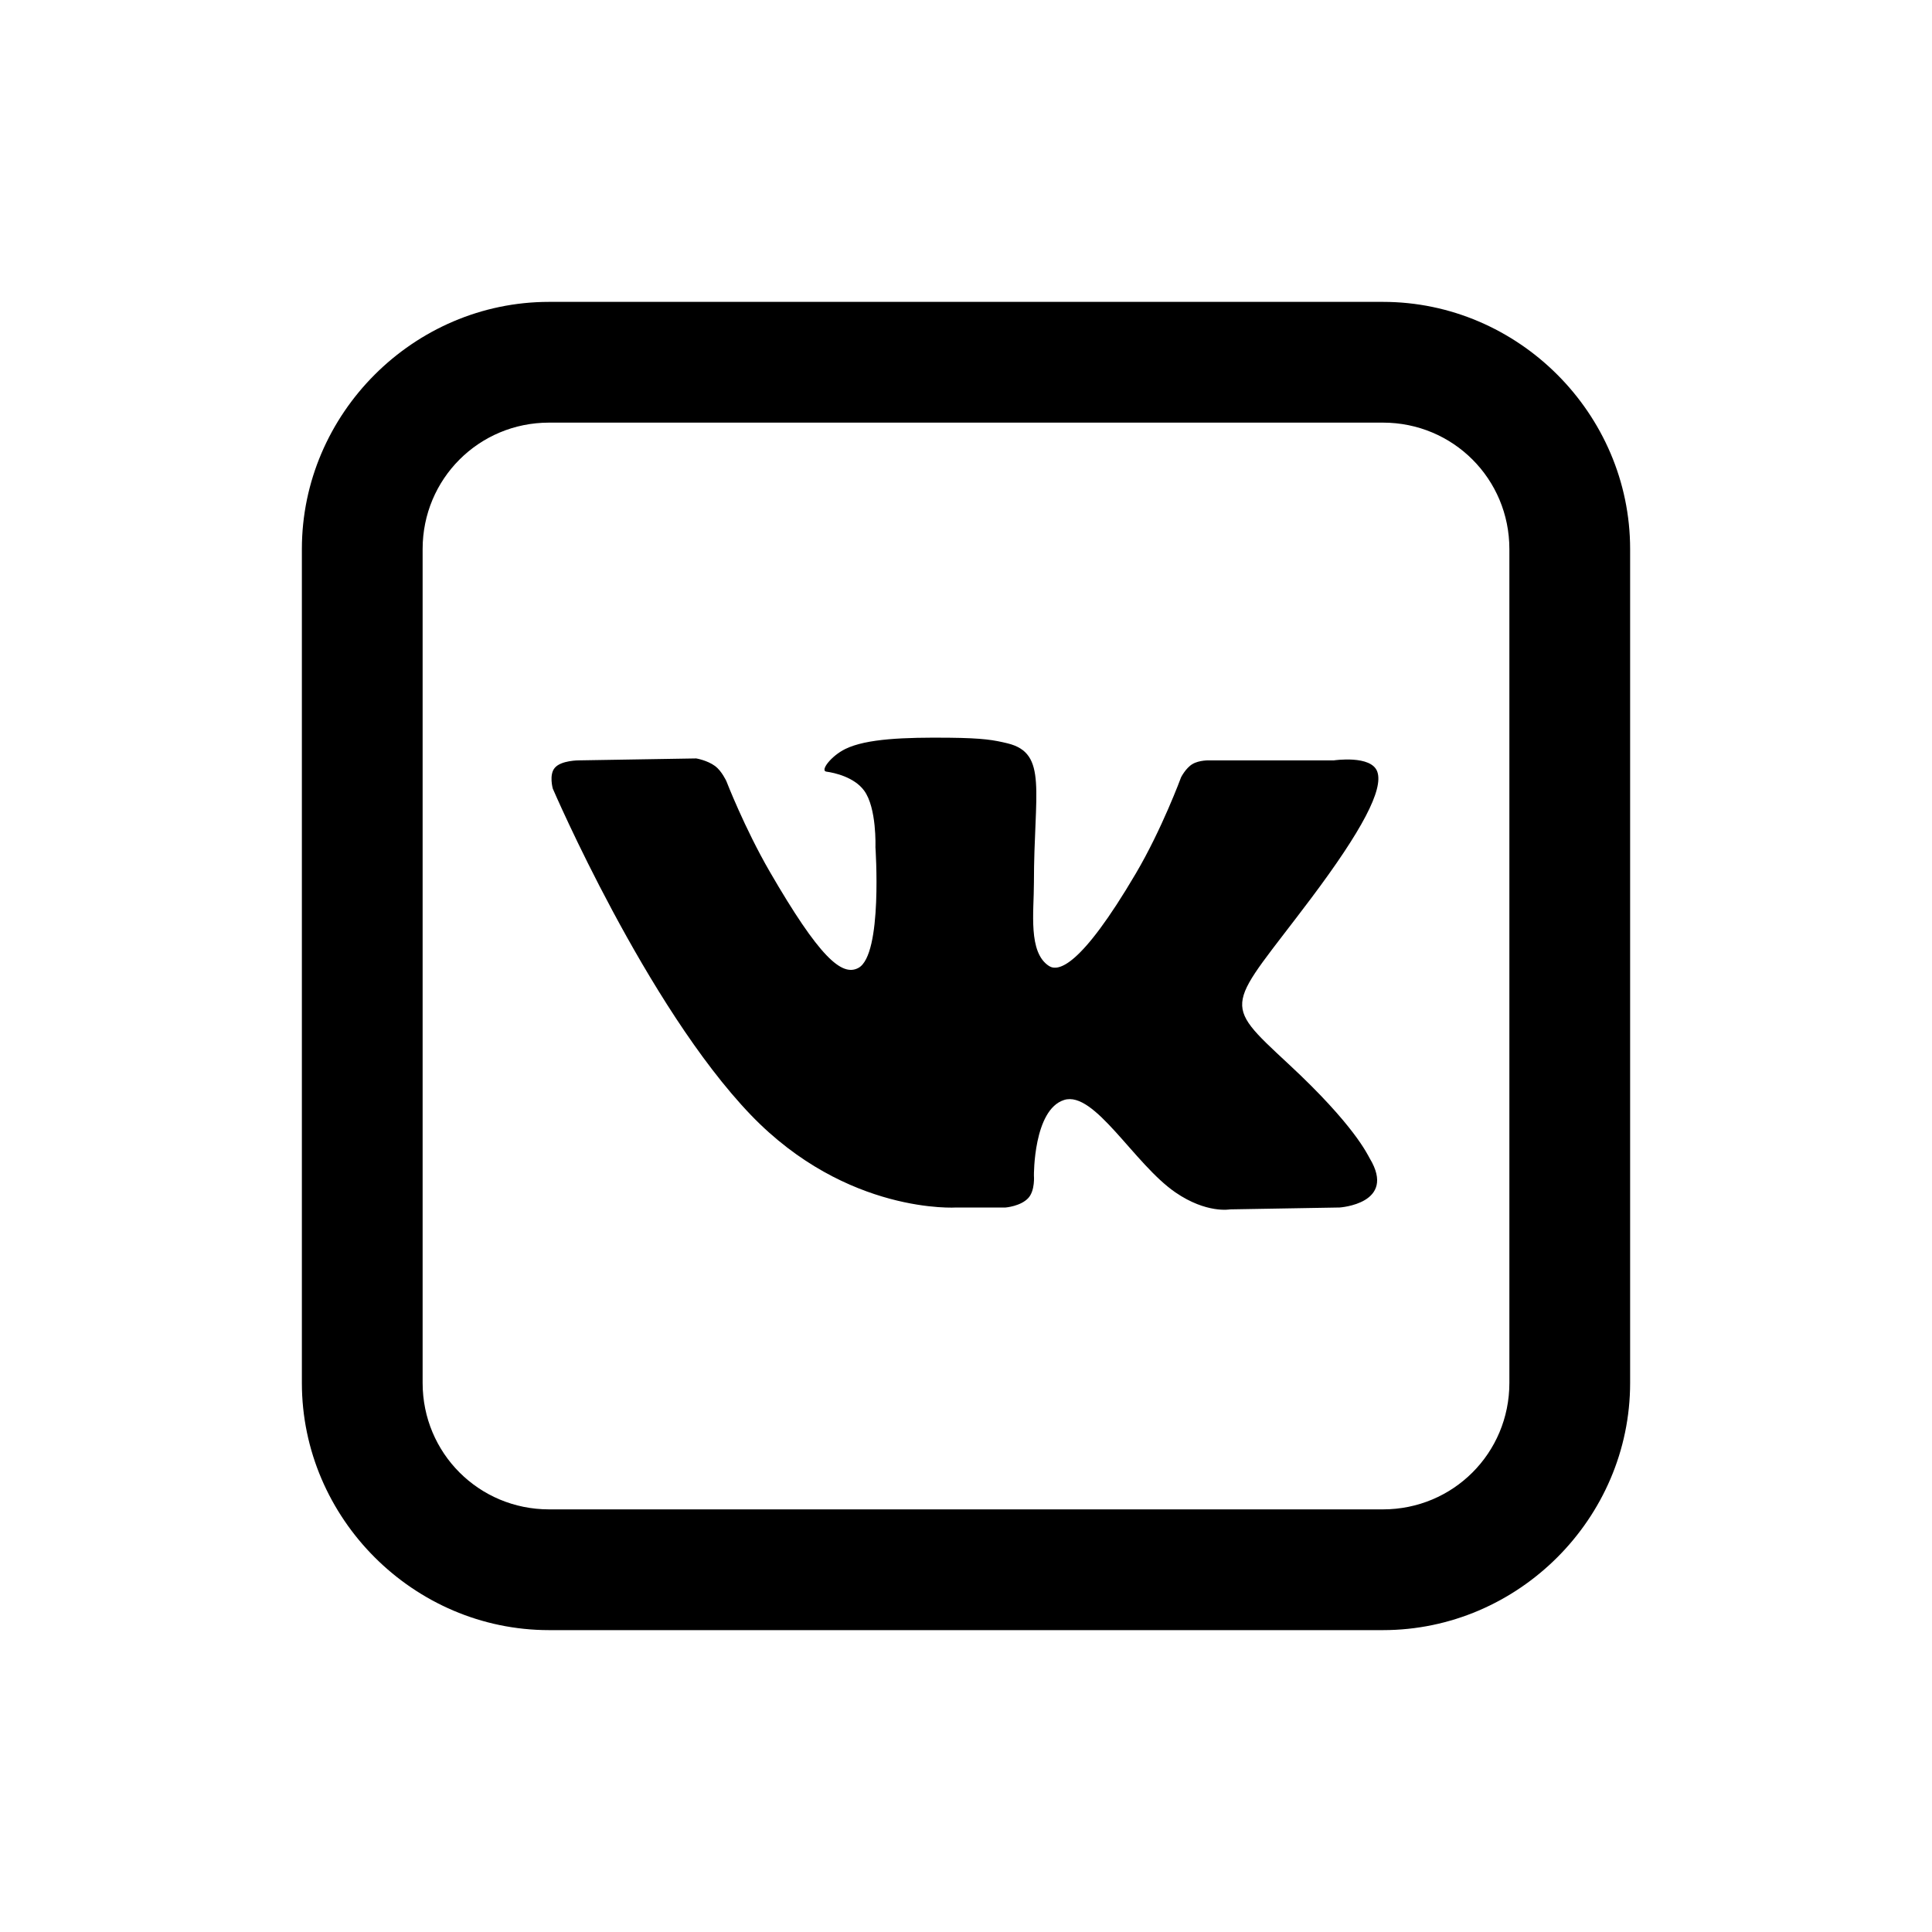
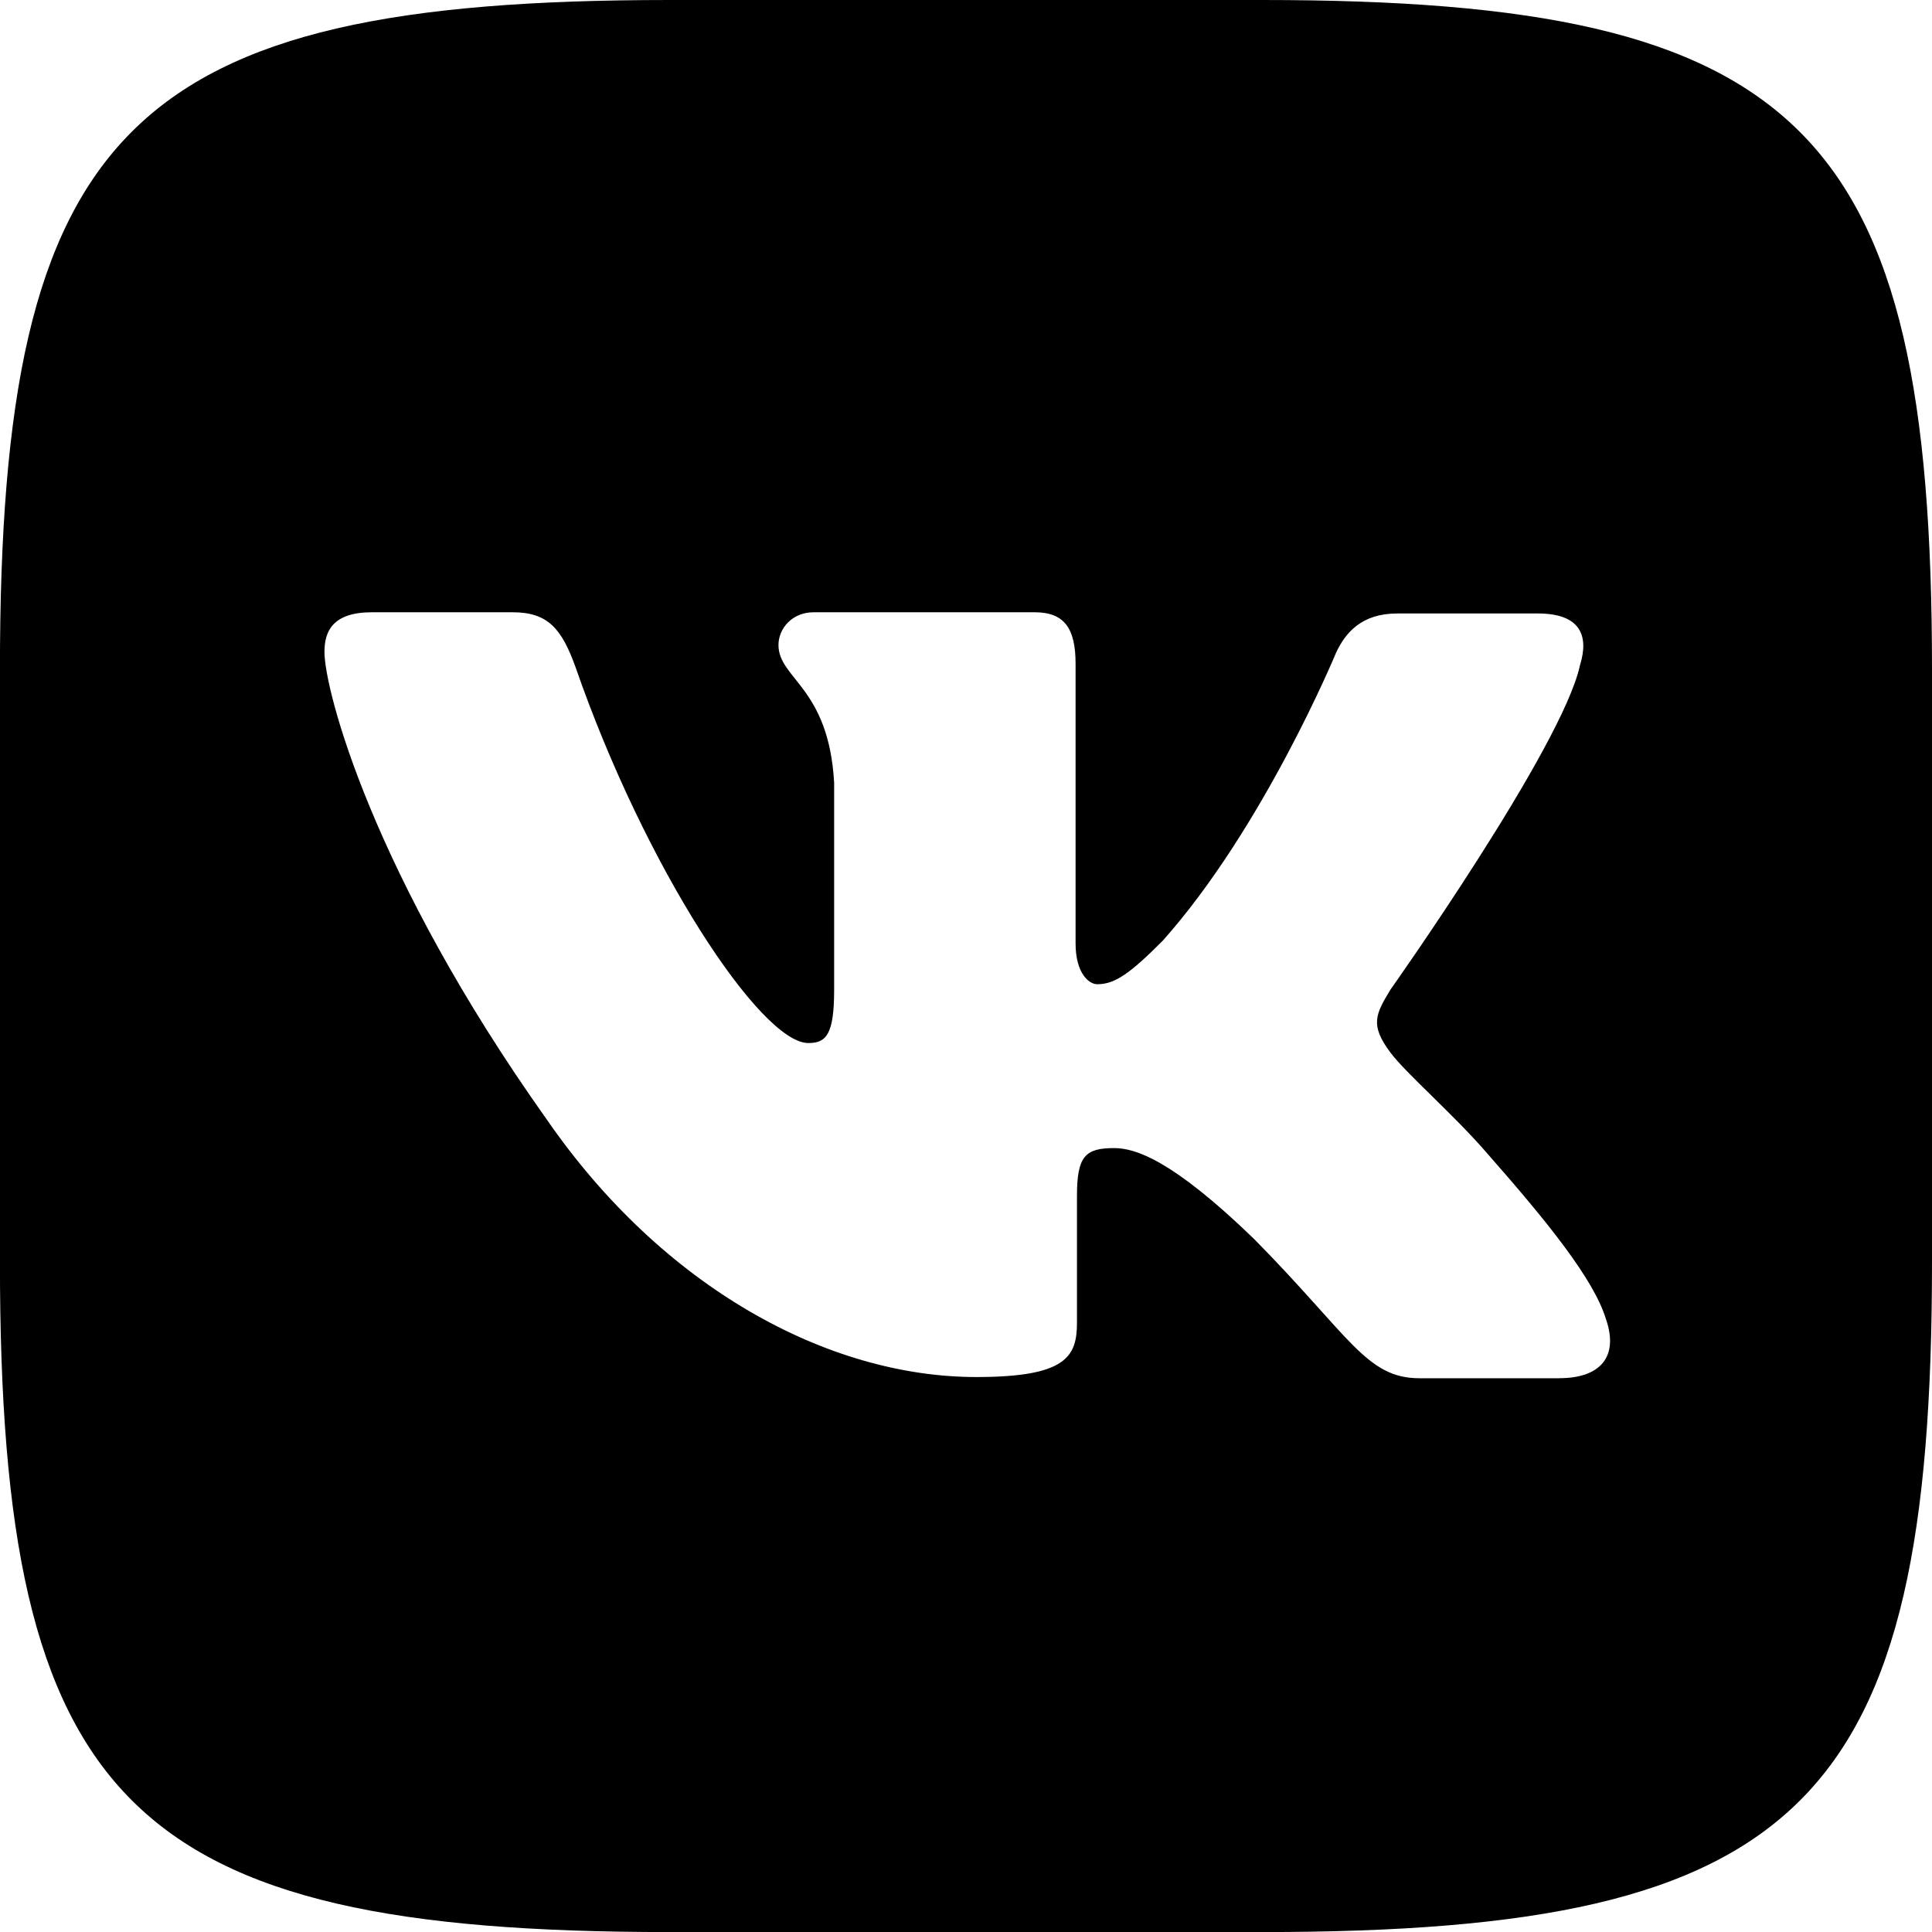
- <svg xmlns="http://www.w3.org/2000/svg" viewBox="0 0 32 32">
-   <path style="text-indent:0;text-align:start;line-height:normal;text-transform:none;block-progression:tb;-inkscape-font-specification:Bitstream Vera Sans" d="M 9.094 5 C 6.851 5 5 6.851 5 9.094 L 5 22.906 C 5 25.149 6.851 27 9.094 27 L 22.906 27 C 25.149 27 27 25.149 27 22.906 L 27 9.094 C 27 6.851 25.149 5 22.906 5 L 9.094 5 z M 9.094 7 L 22.906 7 C 24.068 7 25 7.932 25 9.094 L 25 22.906 C 25 24.068 24.068 25 22.906 25 L 9.094 25 C 7.932 25 7 24.068 7 22.906 L 7 9.094 C 7 7.932 7.932 7 9.094 7 z M 15.719 12.219 C 14.985 12.212 14.352 12.233 14 12.406 C 13.766 12.521 13.578 12.766 13.688 12.781 C 13.823 12.799 14.149 12.872 14.312 13.094 C 14.524 13.381 14.5 14.031 14.5 14.031 C 14.5 14.031 14.623 15.81 14.219 16.031 C 13.942 16.182 13.567 15.848 12.75 14.438 C 12.331 13.714 12.031 12.938 12.031 12.938 C 12.031 12.938 11.953 12.768 11.844 12.688 C 11.712 12.591 11.531 12.562 11.531 12.562 L 9.594 12.594 C 9.594 12.594 9.294 12.591 9.188 12.719 C 9.091 12.833 9.156 13.062 9.156 13.062 C 9.156 13.062 10.704 16.664 12.438 18.469 C 14.03 20.123 15.844 20 15.844 20 L 16.656 20 C 16.656 20 16.905 19.98 17.031 19.844 C 17.147 19.719 17.125 19.469 17.125 19.469 C 17.125 19.469 17.116 18.38 17.625 18.219 C 18.127 18.06 18.785 19.281 19.469 19.75 C 19.986 20.105 20.375 20.031 20.375 20.031 L 22.188 20 C 22.188 20 23.14 19.939 22.688 19.188 C 22.651 19.127 22.439 18.641 21.344 17.625 C 20.198 16.561 20.338 16.715 21.719 14.875 C 22.56 13.754 22.918 13.074 22.812 12.781 C 22.712 12.502 22.094 12.594 22.094 12.594 L 20.031 12.594 C 20.031 12.594 19.863 12.588 19.75 12.656 C 19.639 12.722 19.562 12.875 19.562 12.875 C 19.562 12.875 19.247 13.731 18.812 14.469 C 17.896 16.025 17.525 16.096 17.375 16 C 17.026 15.775 17.125 15.107 17.125 14.625 C 17.125 13.117 17.361 12.476 16.688 12.312 C 16.463 12.258 16.292 12.225 15.719 12.219 z" color="#000" overflow="visible" font-family="Bitstream Vera Sans" />
+ <svg xmlns="http://www.w3.org/2000/svg" width="32" height="32" viewBox="0 0 32 32">
+   <path d="M20.911 0h-9.823c-8.964 0-11.089 2.125-11.089 11.089v9.823c0 8.964 2.125 11.089 11.089 11.089h9.823c8.964 0 11.089-2.125 11.089-11.089v-9.823c0-8.964-2.146-11.089-11.089-11.089zM25.833 22.828h-2.323c-0.88 0-1.151-0.698-2.734-2.302-1.375-1.333-1.984-1.51-2.323-1.51-0.479 0-0.615 0.135-0.615 0.792v2.099c0 0.563-0.177 0.901-1.667 0.901-2.464 0-5.198-1.49-7.115-4.266-2.891-4.068-3.682-7.115-3.682-7.745 0-0.339 0.135-0.656 0.786-0.656h2.328c0.589 0 0.813 0.271 1.042 0.901 1.151 3.323 3.068 6.234 3.859 6.234 0.292 0 0.427-0.135 0.427-0.88v-3.432c-0.089-1.583-0.922-1.719-0.922-2.281 0-0.271 0.224-0.542 0.583-0.542h3.661c0.495 0 0.677 0.271 0.677 0.854v4.63c0 0.5 0.224 0.677 0.359 0.677 0.292 0 0.542-0.177 1.083-0.719 1.672-1.875 2.87-4.766 2.87-4.766 0.156-0.339 0.427-0.656 1.016-0.656h2.328c0.698 0 0.854 0.359 0.698 0.859-0.292 1.354-3.141 5.375-3.141 5.375-0.245 0.406-0.339 0.583 0 1.036 0.25 0.339 1.063 1.042 1.604 1.672 0.995 1.13 1.76 2.078 1.964 2.734 0.229 0.651-0.109 0.99-0.766 0.99z" />
</svg>
